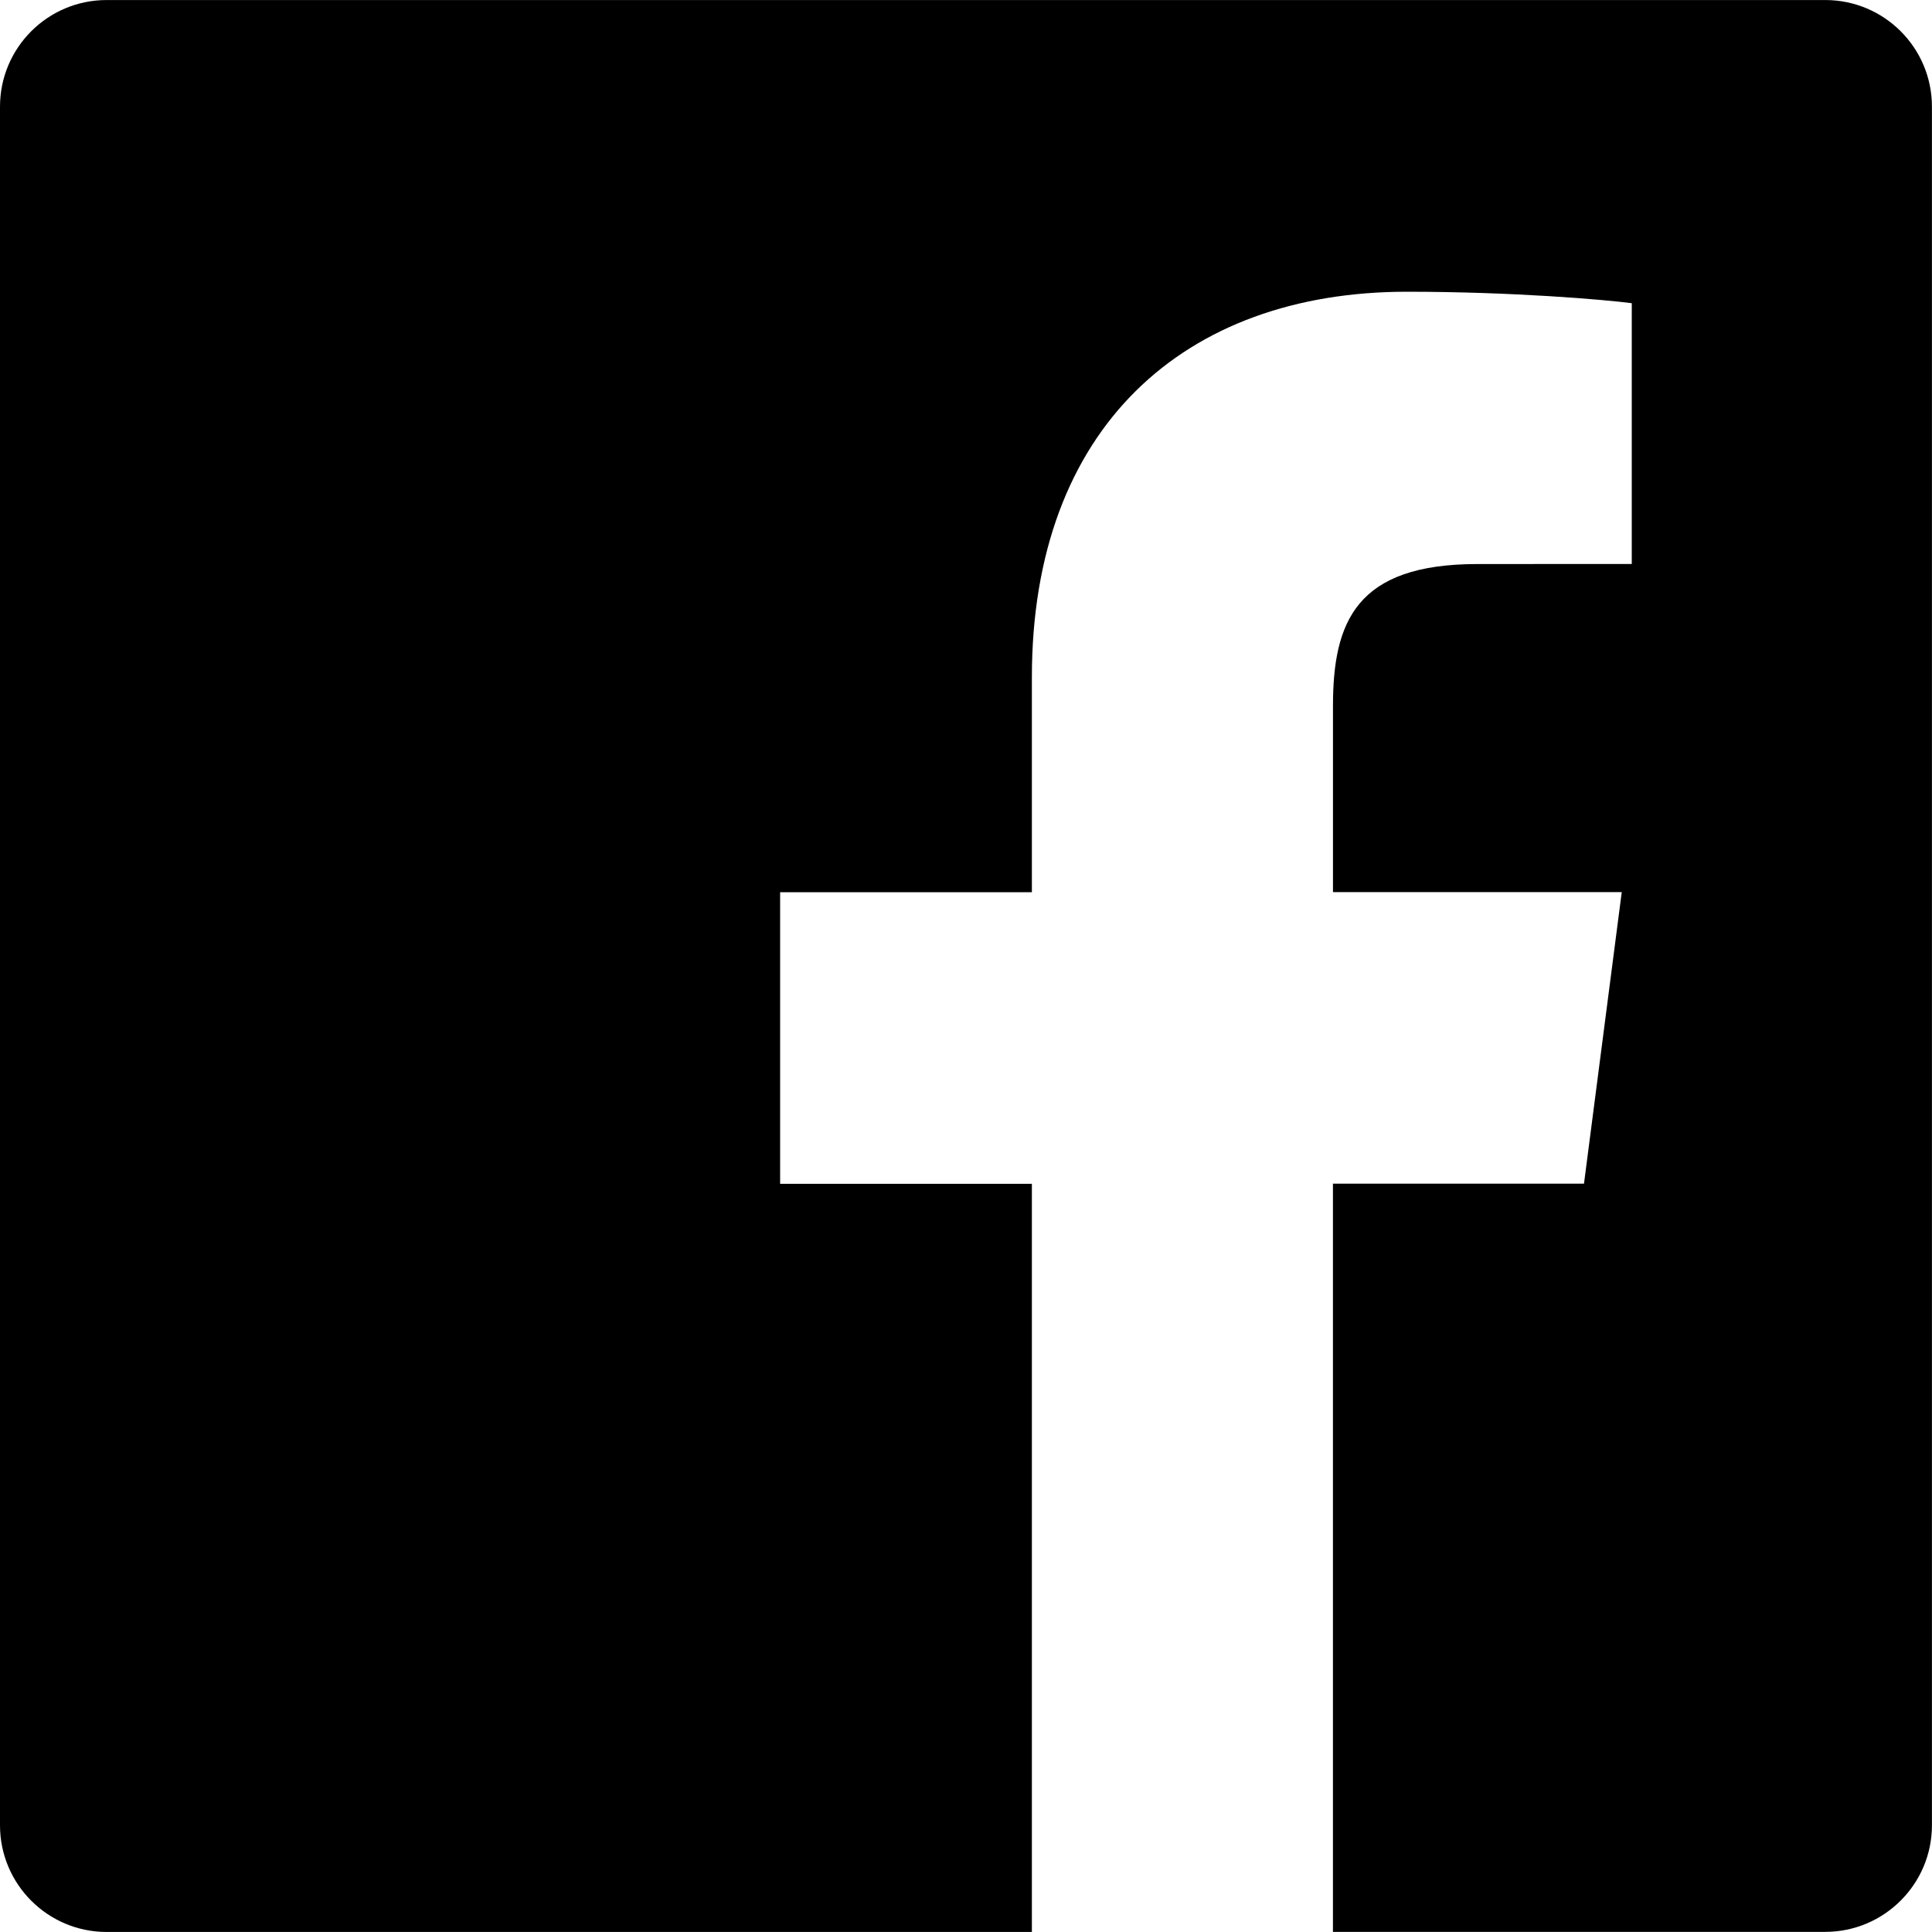
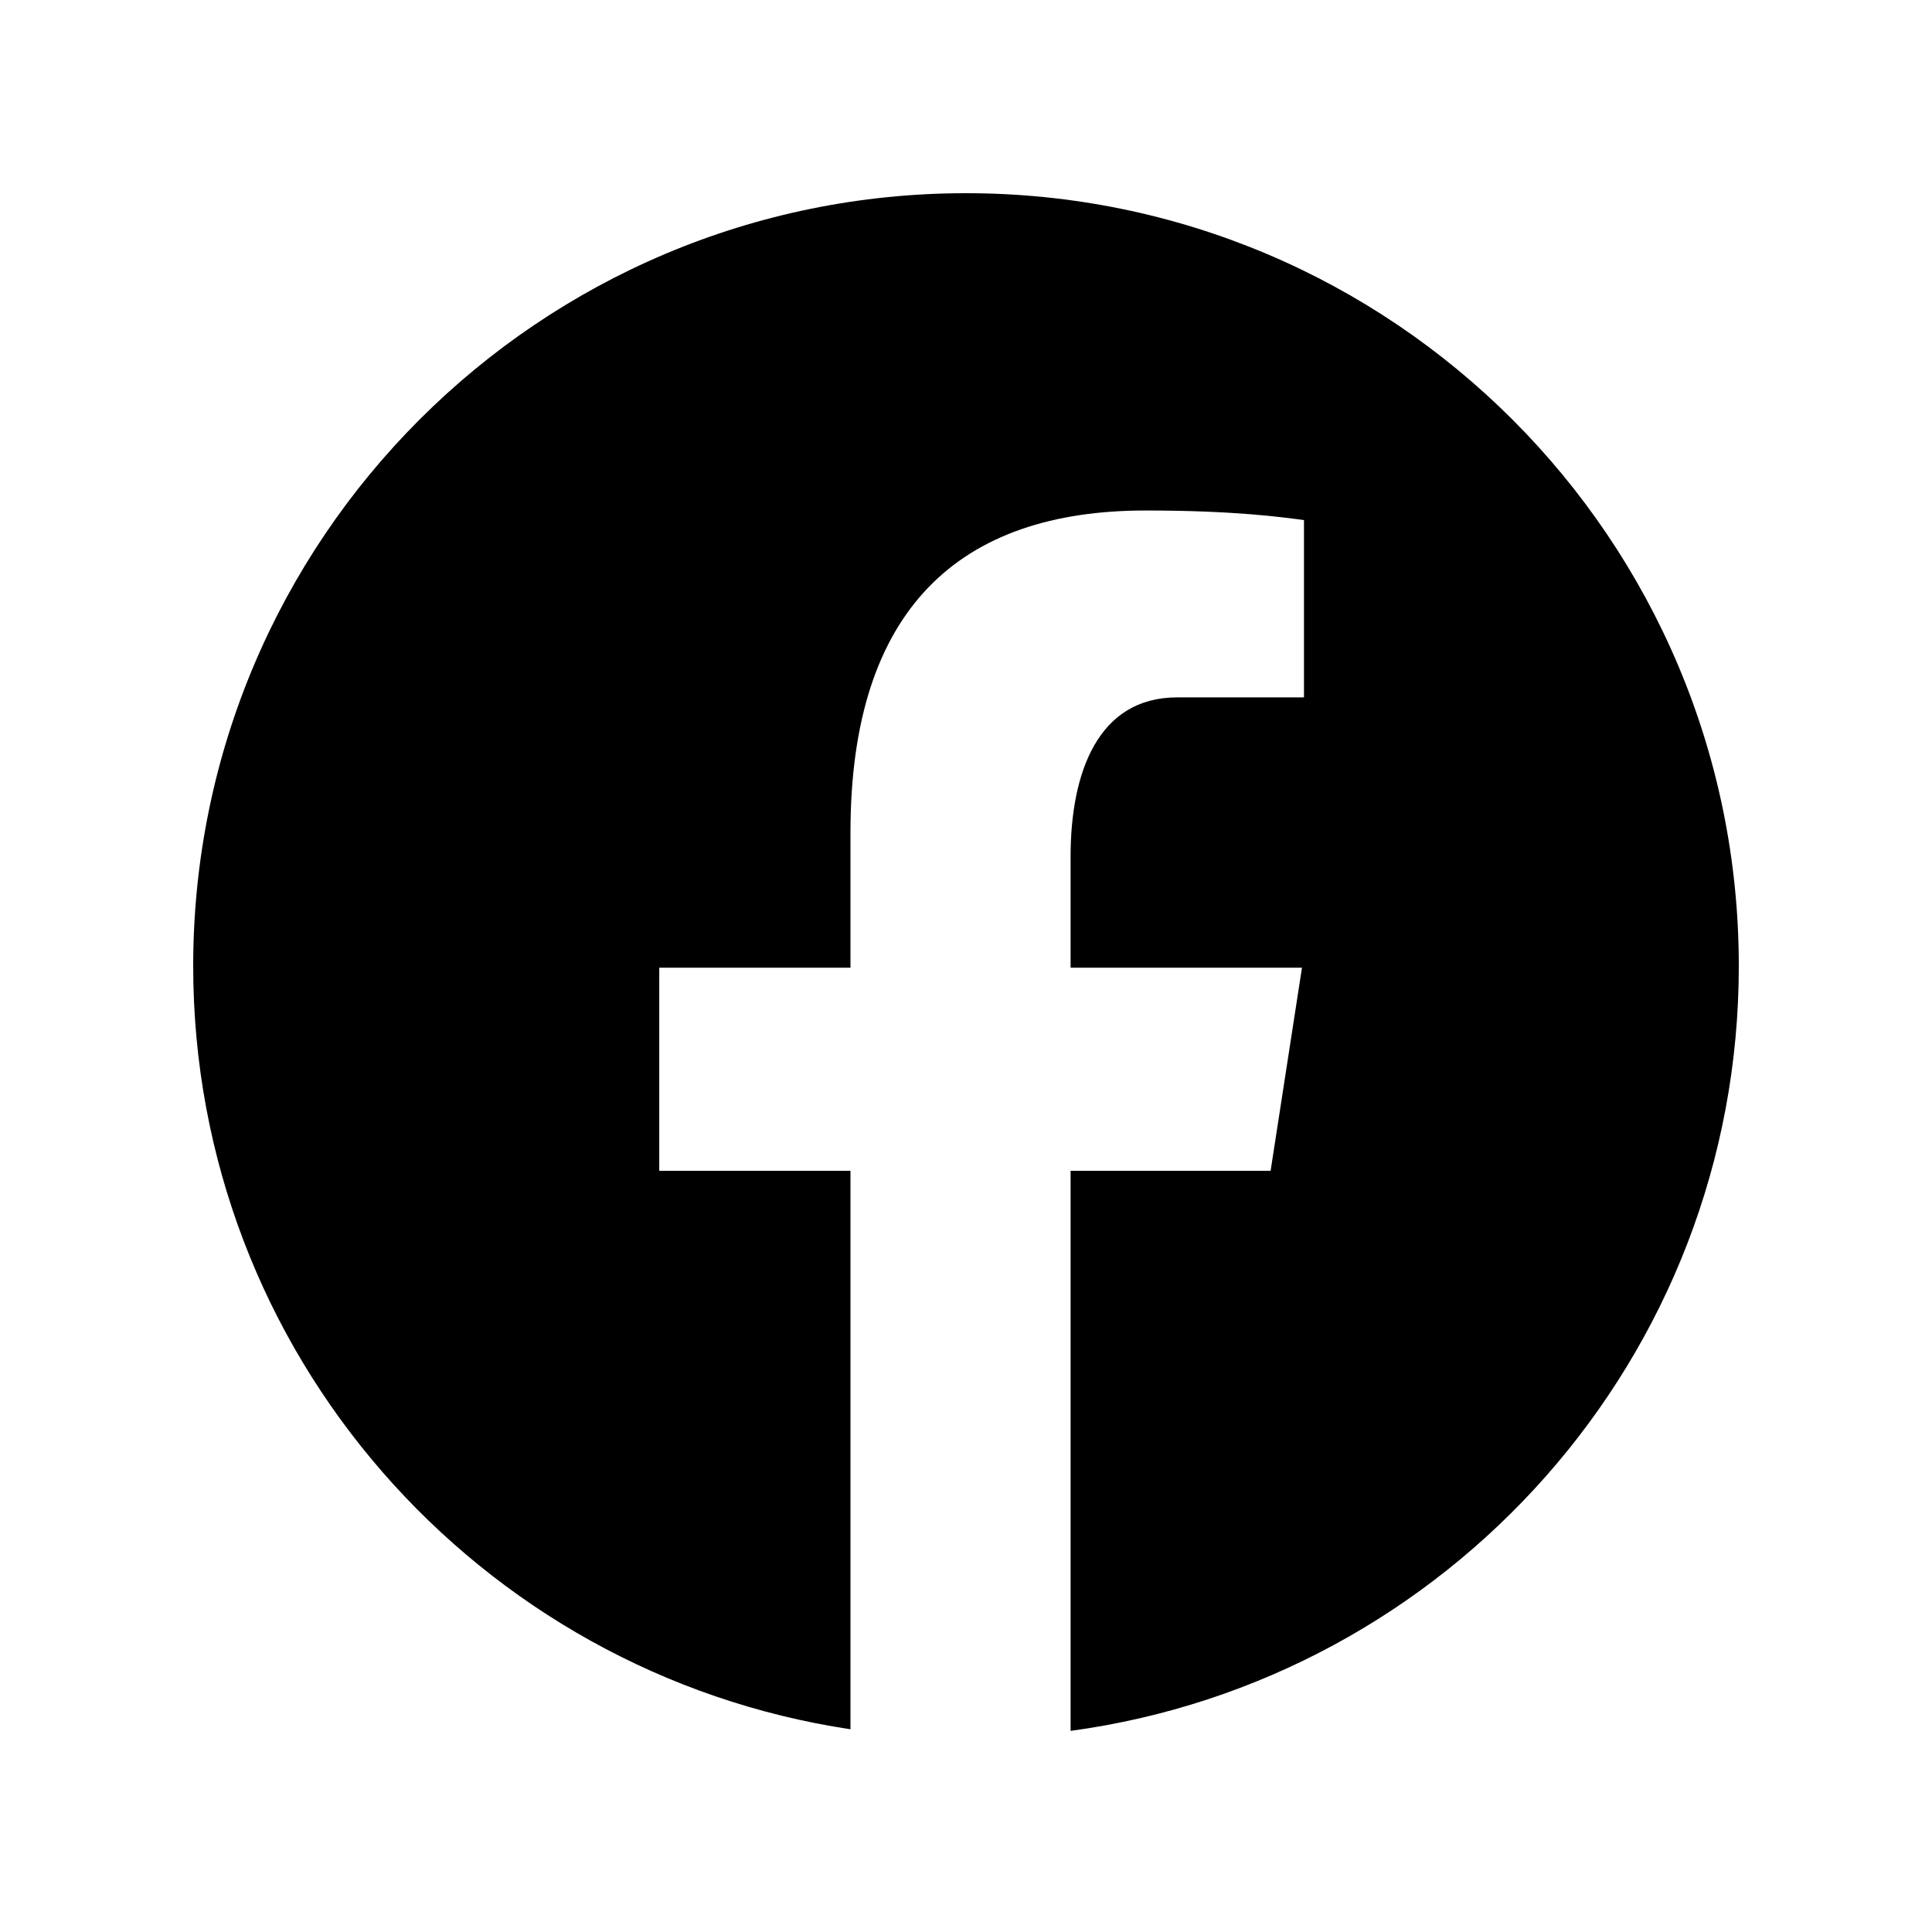
- <svg xmlns="http://www.w3.org/2000/svg" version="1.1" id="Capa_1" x="0px" y="0px" width="60.734px" height="60.733px" viewBox="0 0 60.734 60.733" style="enable-background:new 0 0 60.734 60.733;" xml:space="preserve">
-   <g>
-     <path d="M57.378,0.001H3.352C1.502,0.001,0,1.5,0,3.353v54.026c0,1.853,1.502,3.354,3.352,3.354h29.086V37.214h-7.914v-9.167h7.914   v-6.76c0-7.843,4.789-12.116,11.787-12.116c3.355,0,6.232,0.251,7.071,0.36v8.198l-4.854,0.002c-3.805,0-4.539,1.809-4.539,4.462   v5.851h9.078l-1.187,9.166h-7.892v23.52h15.475c1.852,0,3.355-1.503,3.355-3.351V3.351C60.731,1.5,59.23,0.001,57.378,0.001z" />
-   </g>
-   <g>
- </g>
-   <g>
- </g>
-   <g>
- </g>
-   <g>
- </g>
-   <g>
- </g>
-   <g>
- </g>
-   <g>
- </g>
-   <g>
- </g>
-   <g>
- </g>
-   <g>
- </g>
-   <g>
- </g>
-   <g>
- </g>
-   <g>
- </g>
-   <g>
- </g>
-   <g>
- </g>
+ <svg xmlns="http://www.w3.org/2000/svg" fill="#000000" viewBox="0 0 30 30" width="30px" height="30px">
+   <path d="M15,3C8.373,3,3,8.373,3,15c0,6.016,4.432,10.984,10.206,11.852V18.18h-2.969v-3.154h2.969v-2.099c0-3.475,1.693-5,4.581-5c1.383,0,2.115,0.103,2.461,0.149v2.753h-1.97c-1.226,0-1.654,1.163-1.654,2.473v1.724h3.593L19.73,18.18h-3.106v8.697C22.481,26.083,27,21.075,27,15C27,8.373,21.627,3,15,3z" />
</svg>
